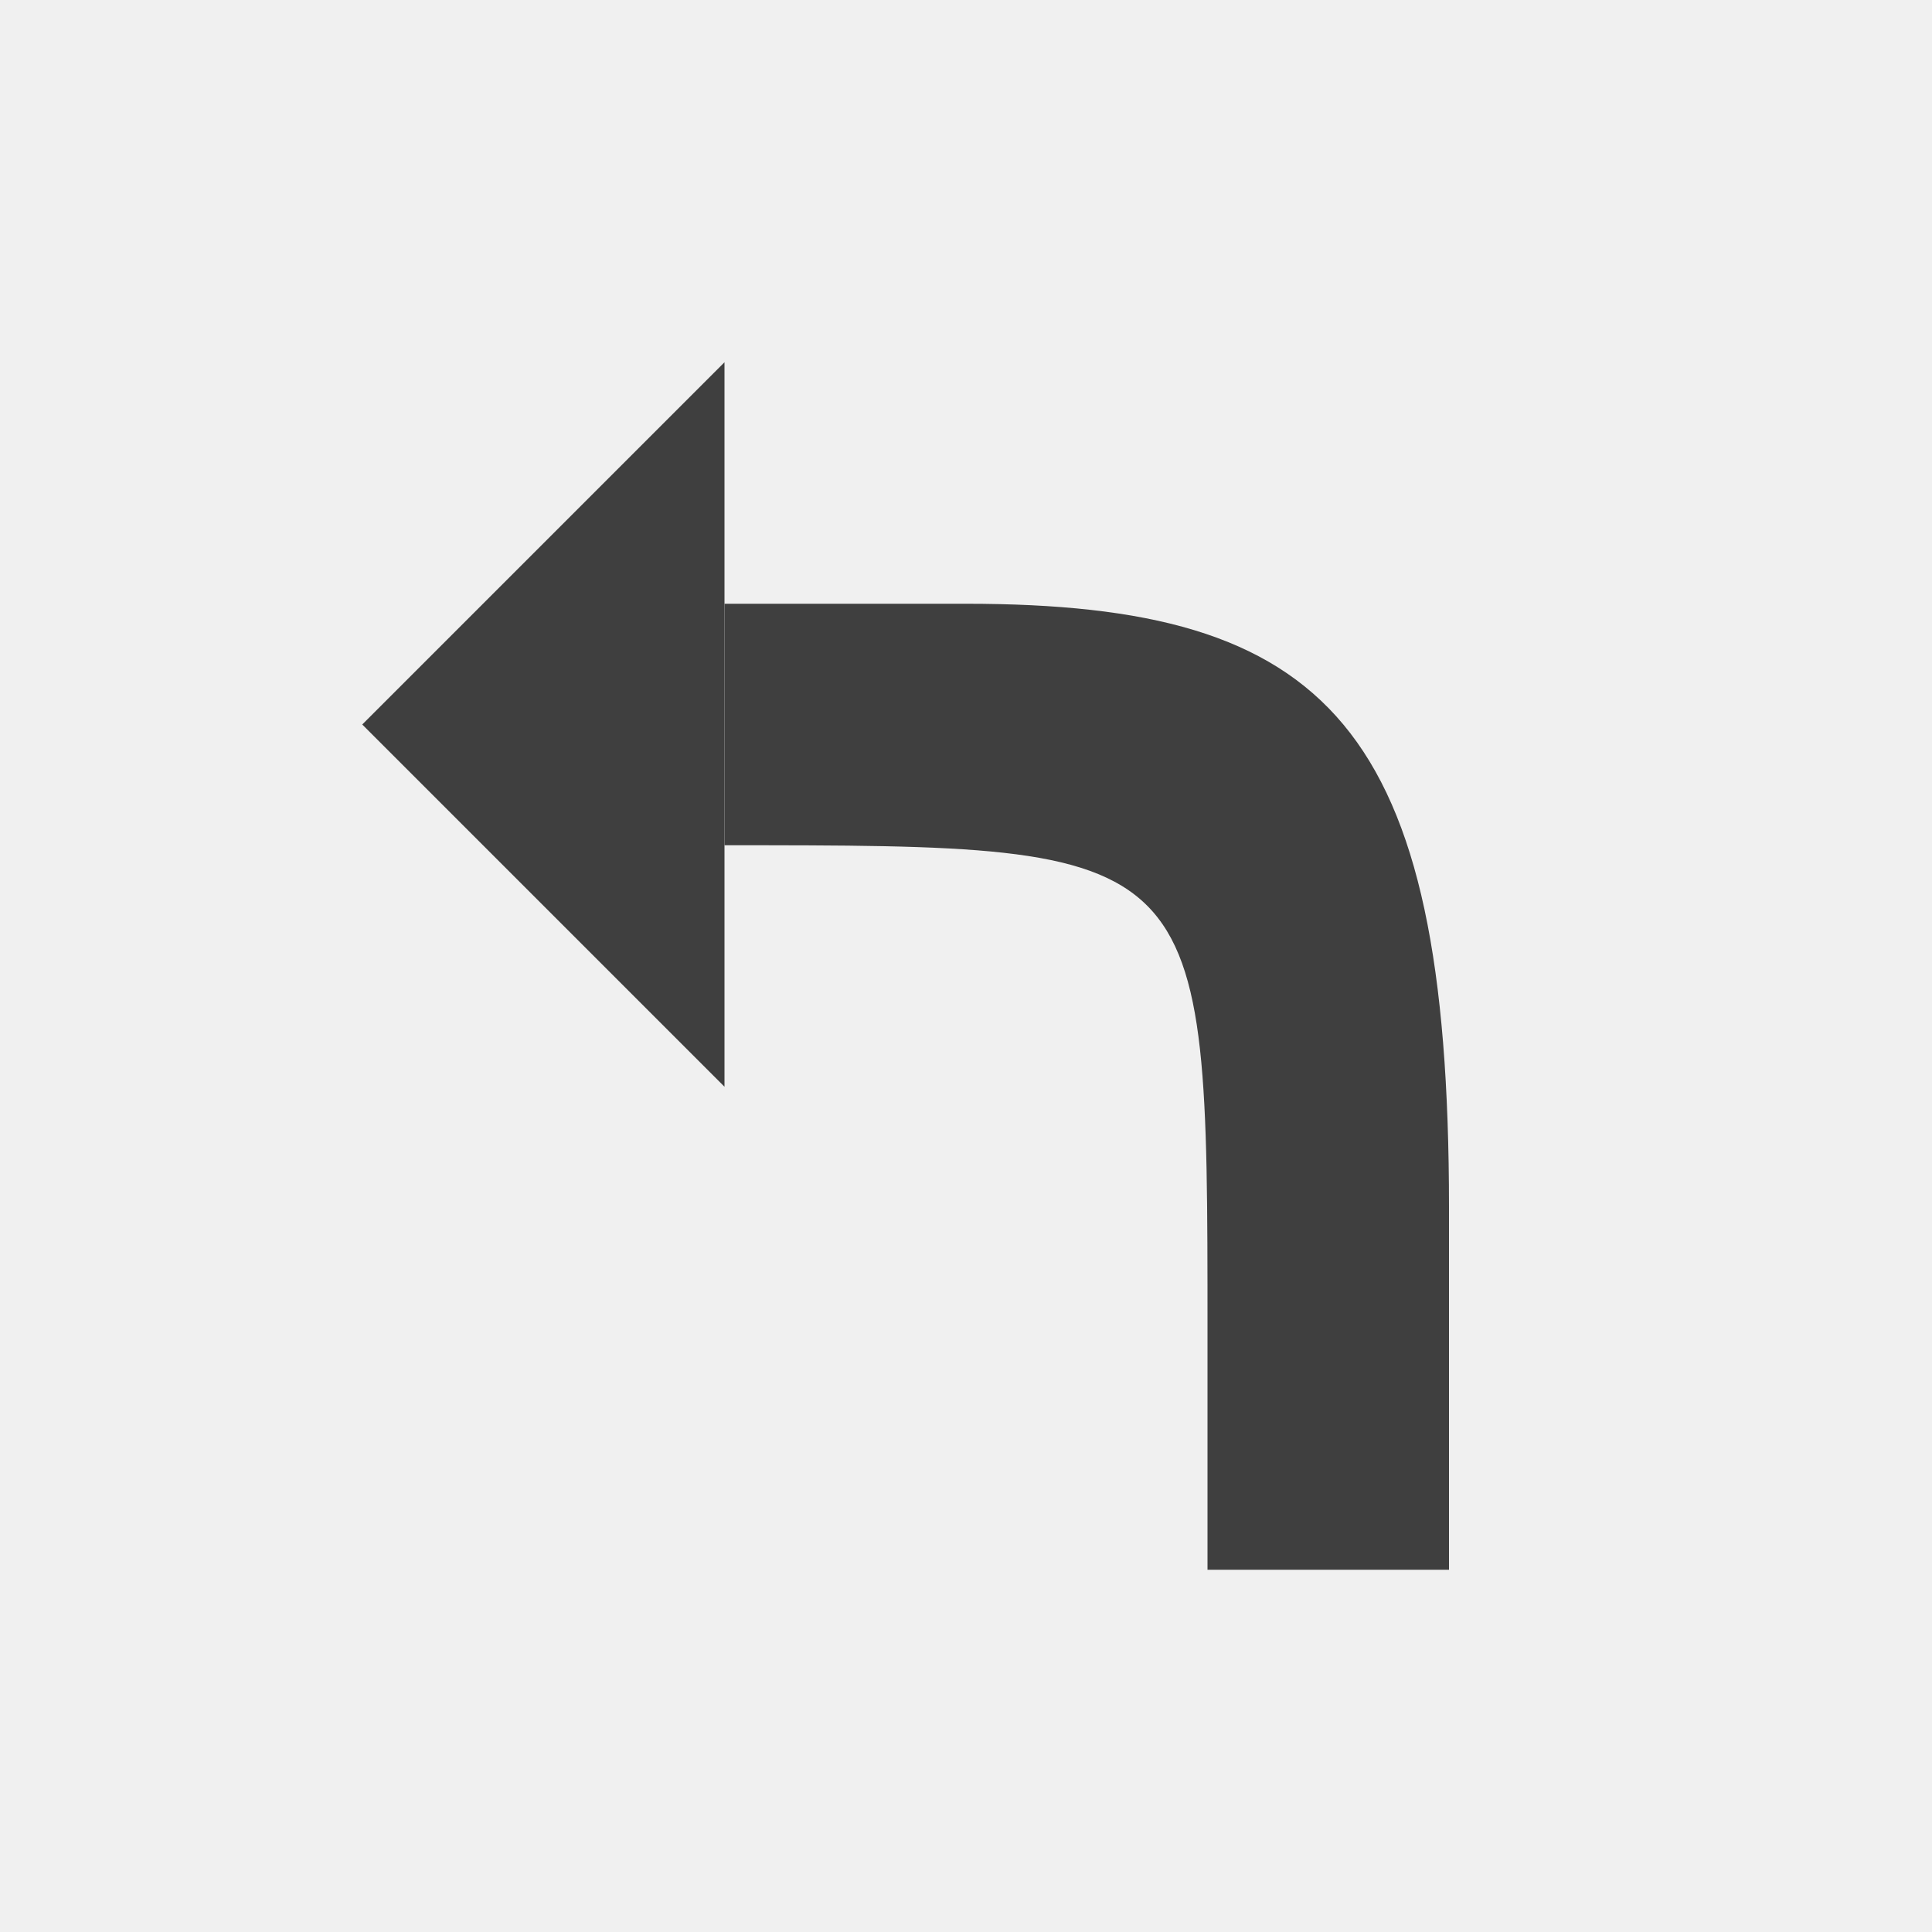
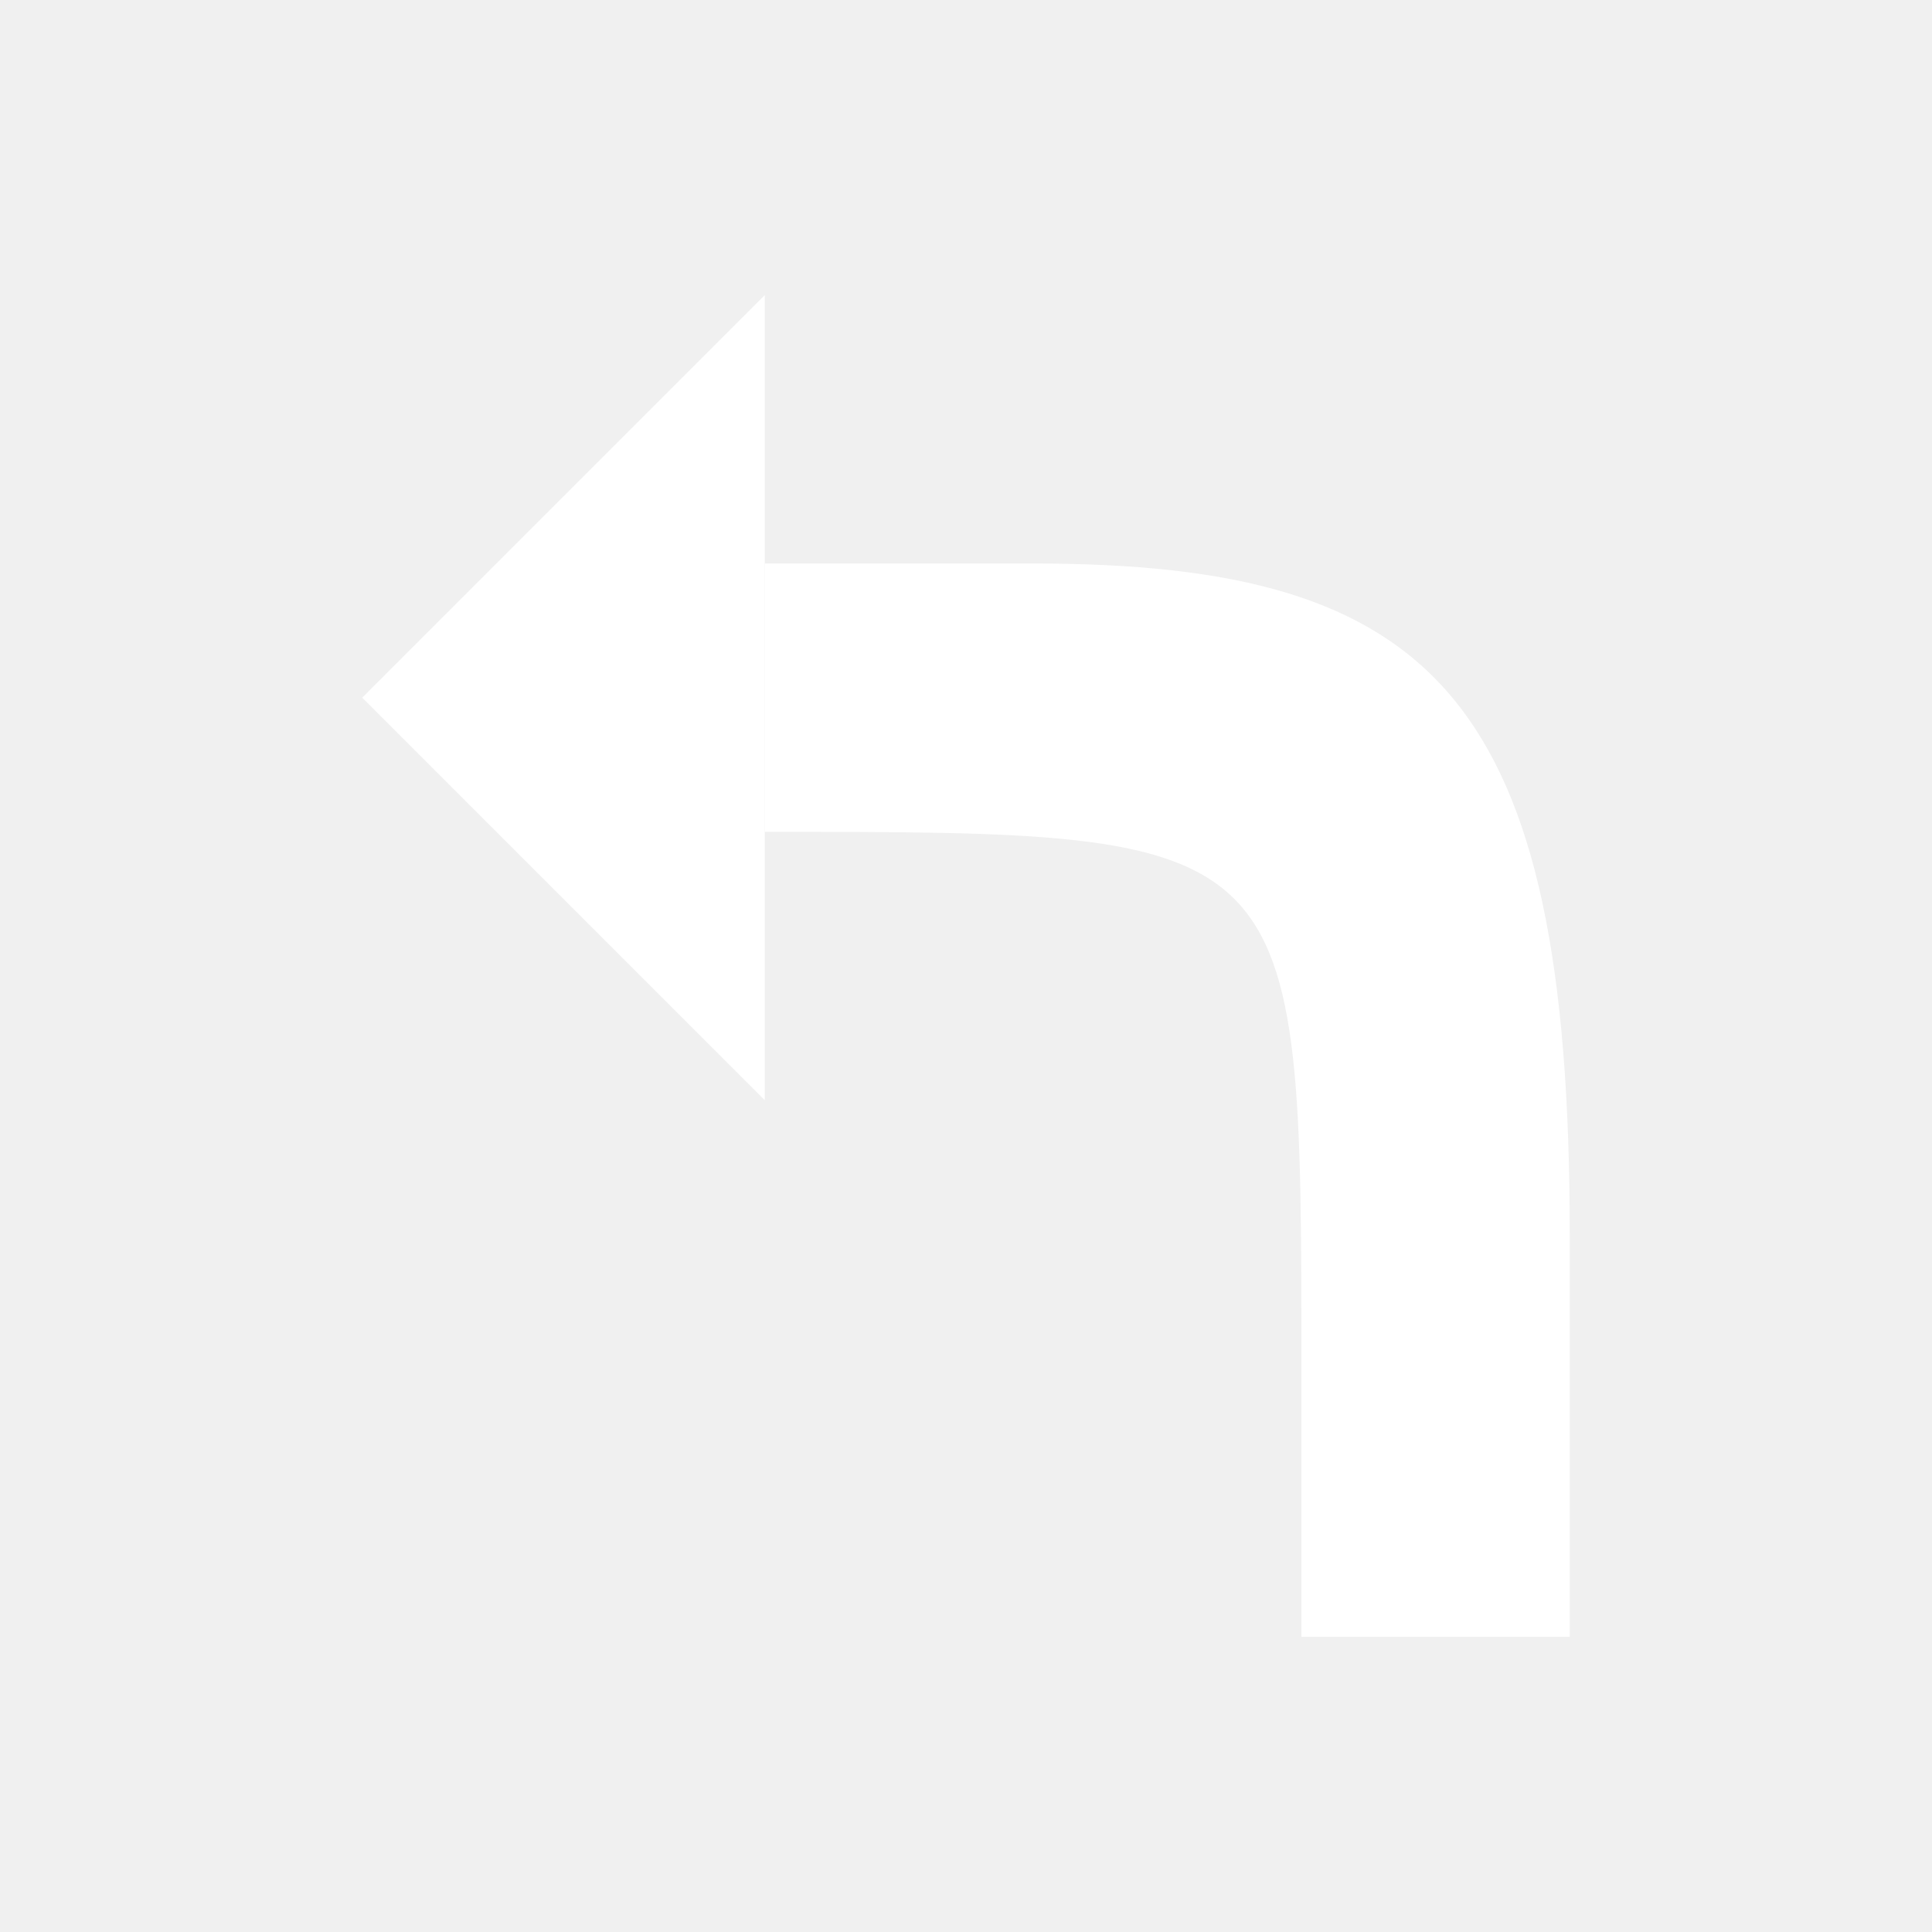
- <svg xmlns="http://www.w3.org/2000/svg" version="1.1" x="0" y="0" width="16" height="16" viewBox="0, 0, 16, 16" id="svg88">
-   <defs id="defs92" />
-   <g style="fill:#3f3f3f;fill-opacity:1" id="Layer_1">
-     <path style="fill:#3f3f3f;fill-opacity:1" d="M4.5,13.5 L4.5,13.5" fill-opacity="0" stroke="#000000" stroke-width="1" id="path79" />
-     <path style="fill:#3f3f3f;fill-opacity:1" d="M12.5,5.5 L12.5,5.5" fill-opacity="0" stroke="#000000" stroke-width="1" id="path81" />
-     <path style="fill:#3f3f3f;fill-opacity:1" d="M6,5 L8,5 C11,5 12,6 12,10 L12,13 C12,13 10,13 10,13 C10,13 10,11 10,11 C10,7 10,7 6,7 C6,7 6,5 6,5 z" fill="#494949" id="path83" />
-     <path style="fill:#3f3f3f;fill-opacity:1" d="M6,3 L6,9 L3,6" fill="#494949" id="path85" />
+ <svg xmlns="http://www.w3.org/2000/svg" width="100%" height="100%" viewBox="0 0 16 16" version="1.1" xml:space="preserve" style="fill-rule:evenodd;clip-rule:evenodd;stroke-linejoin:round;stroke-miterlimit:2;">
+   <g id="Layer_1" transform="matrix(1.11111,0,0,1.11111,-0.333333,-0.888889)">
+     <path id="path83" d="M6,5L8,5C11,5 12,6 12,10L12,13L10,13L10,11C10,7 10,7 6,7L6,5Z" style="fill:white;fill-rule:nonzero;" />
+     <path id="path85" d="M6,3L6,9L3,6" style="fill:white;fill-rule:nonzero;" />
  </g>
</svg>
